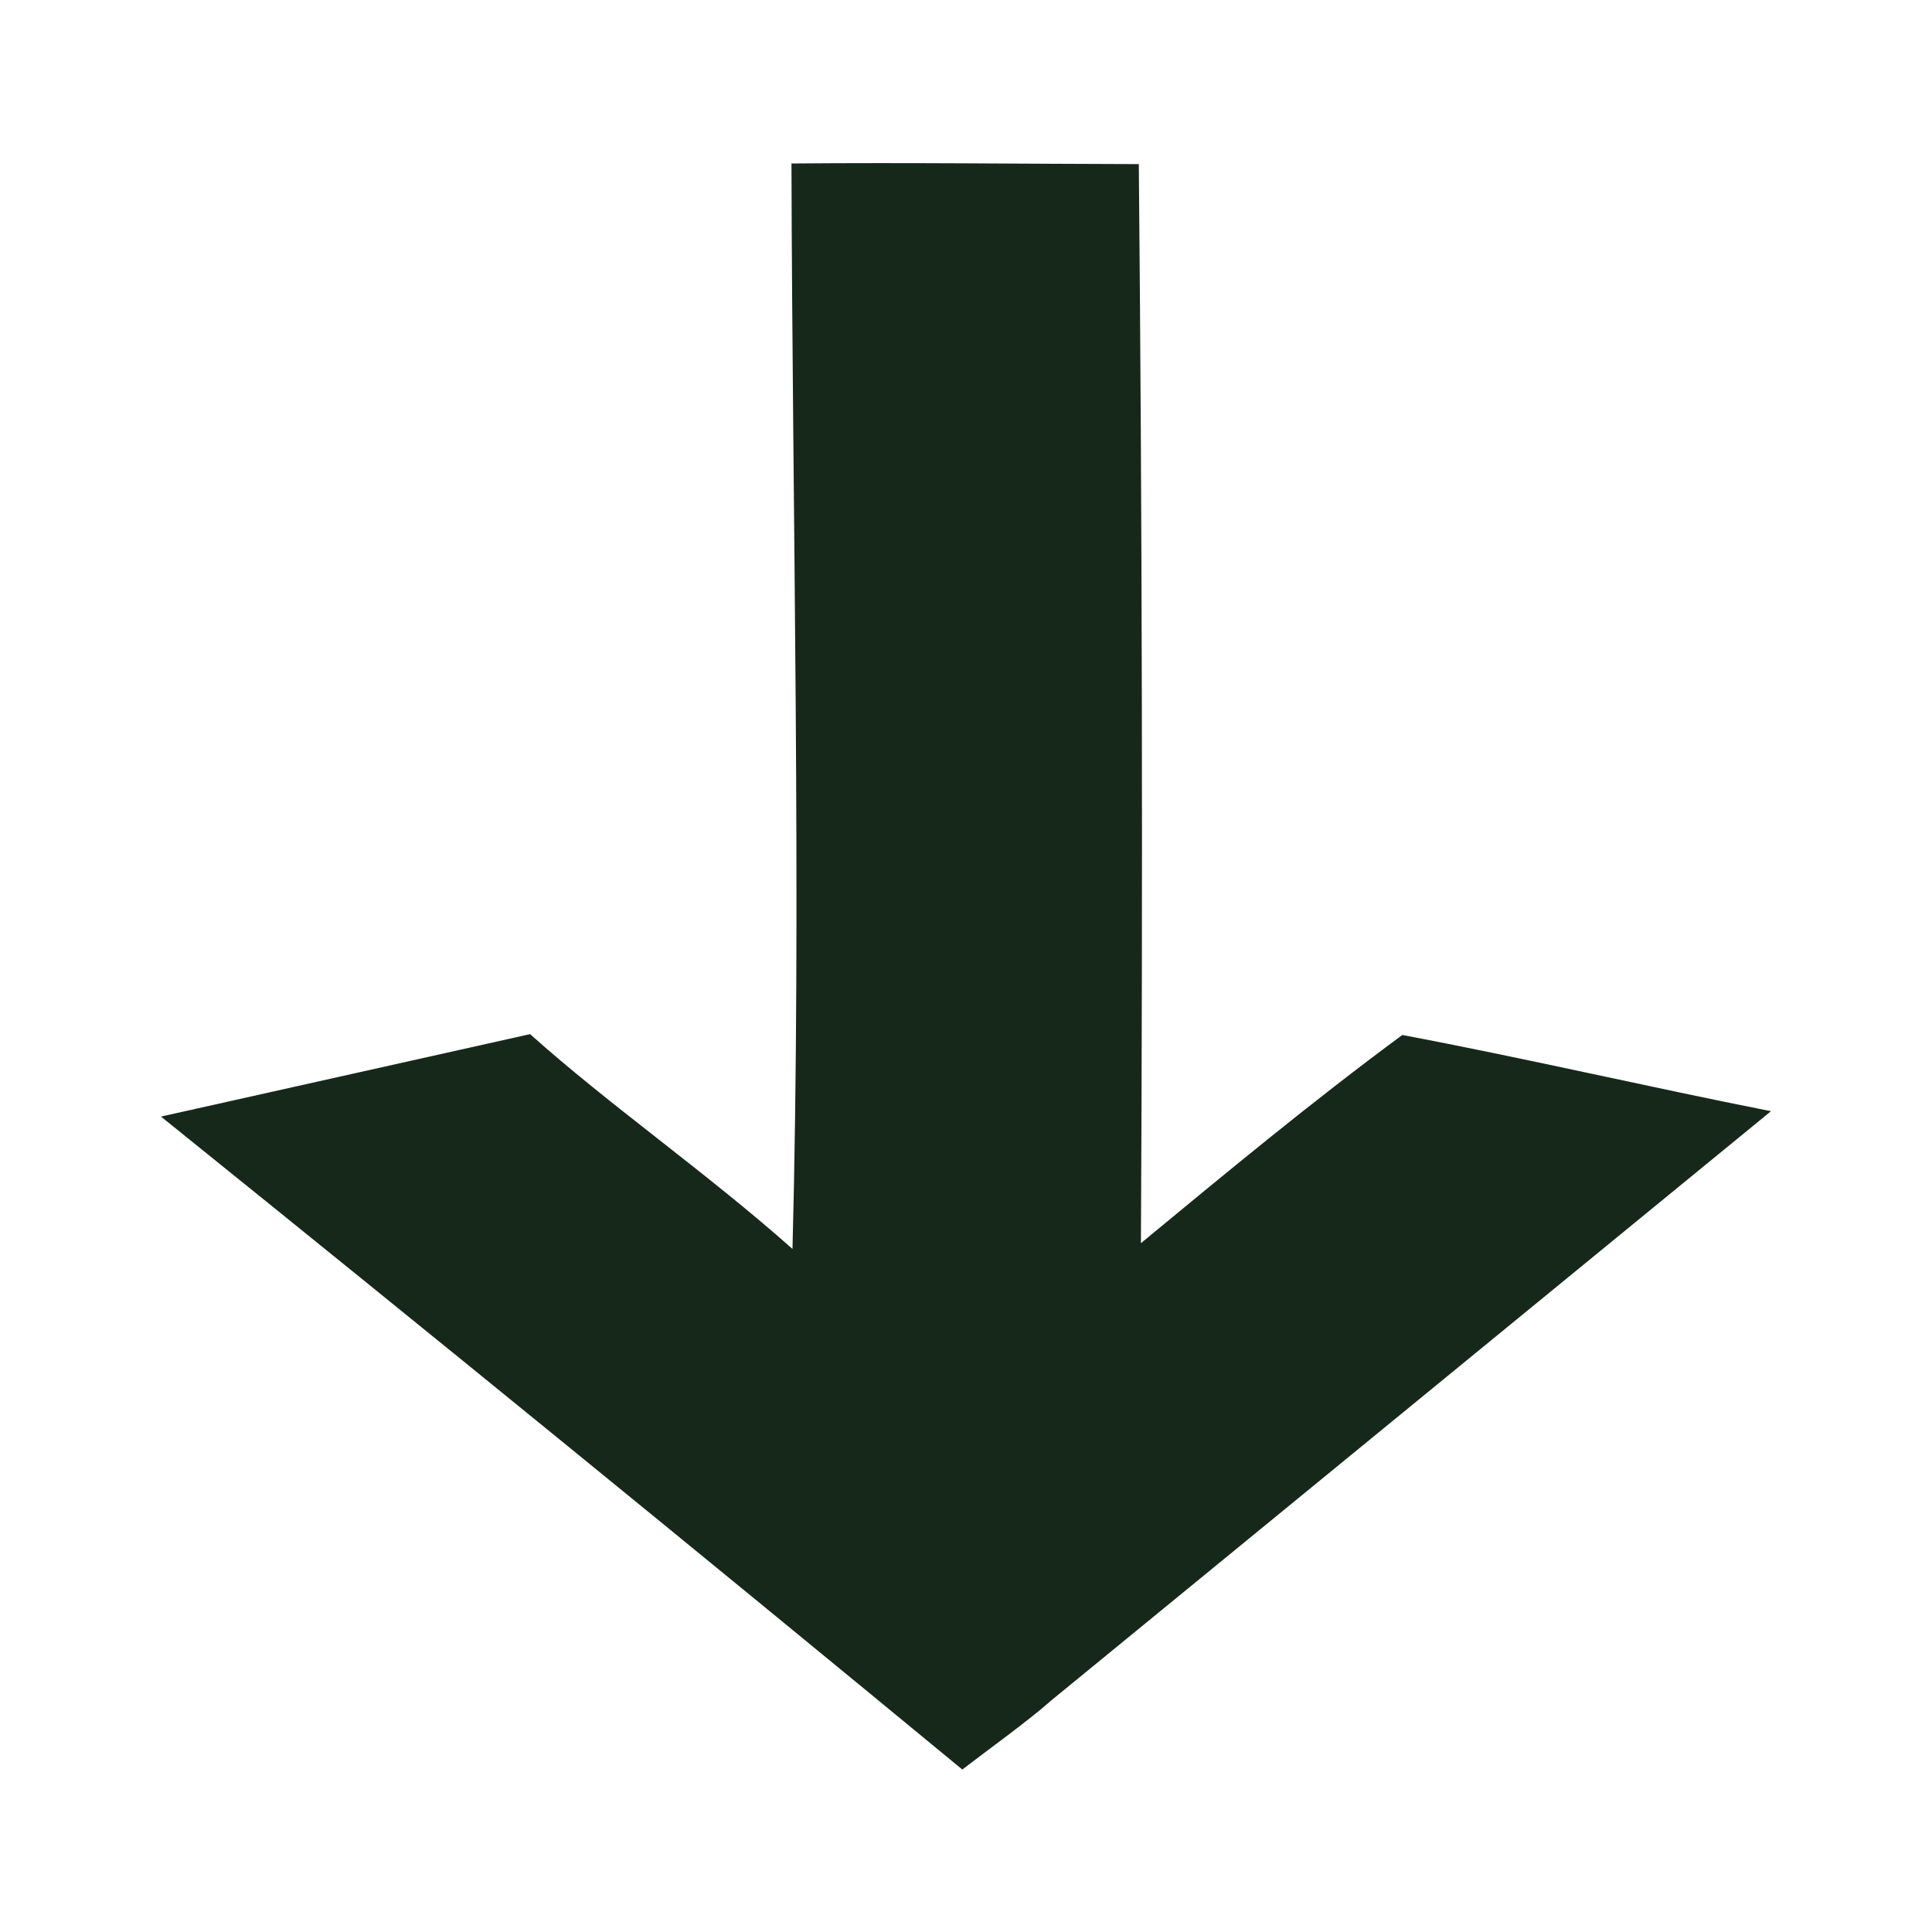
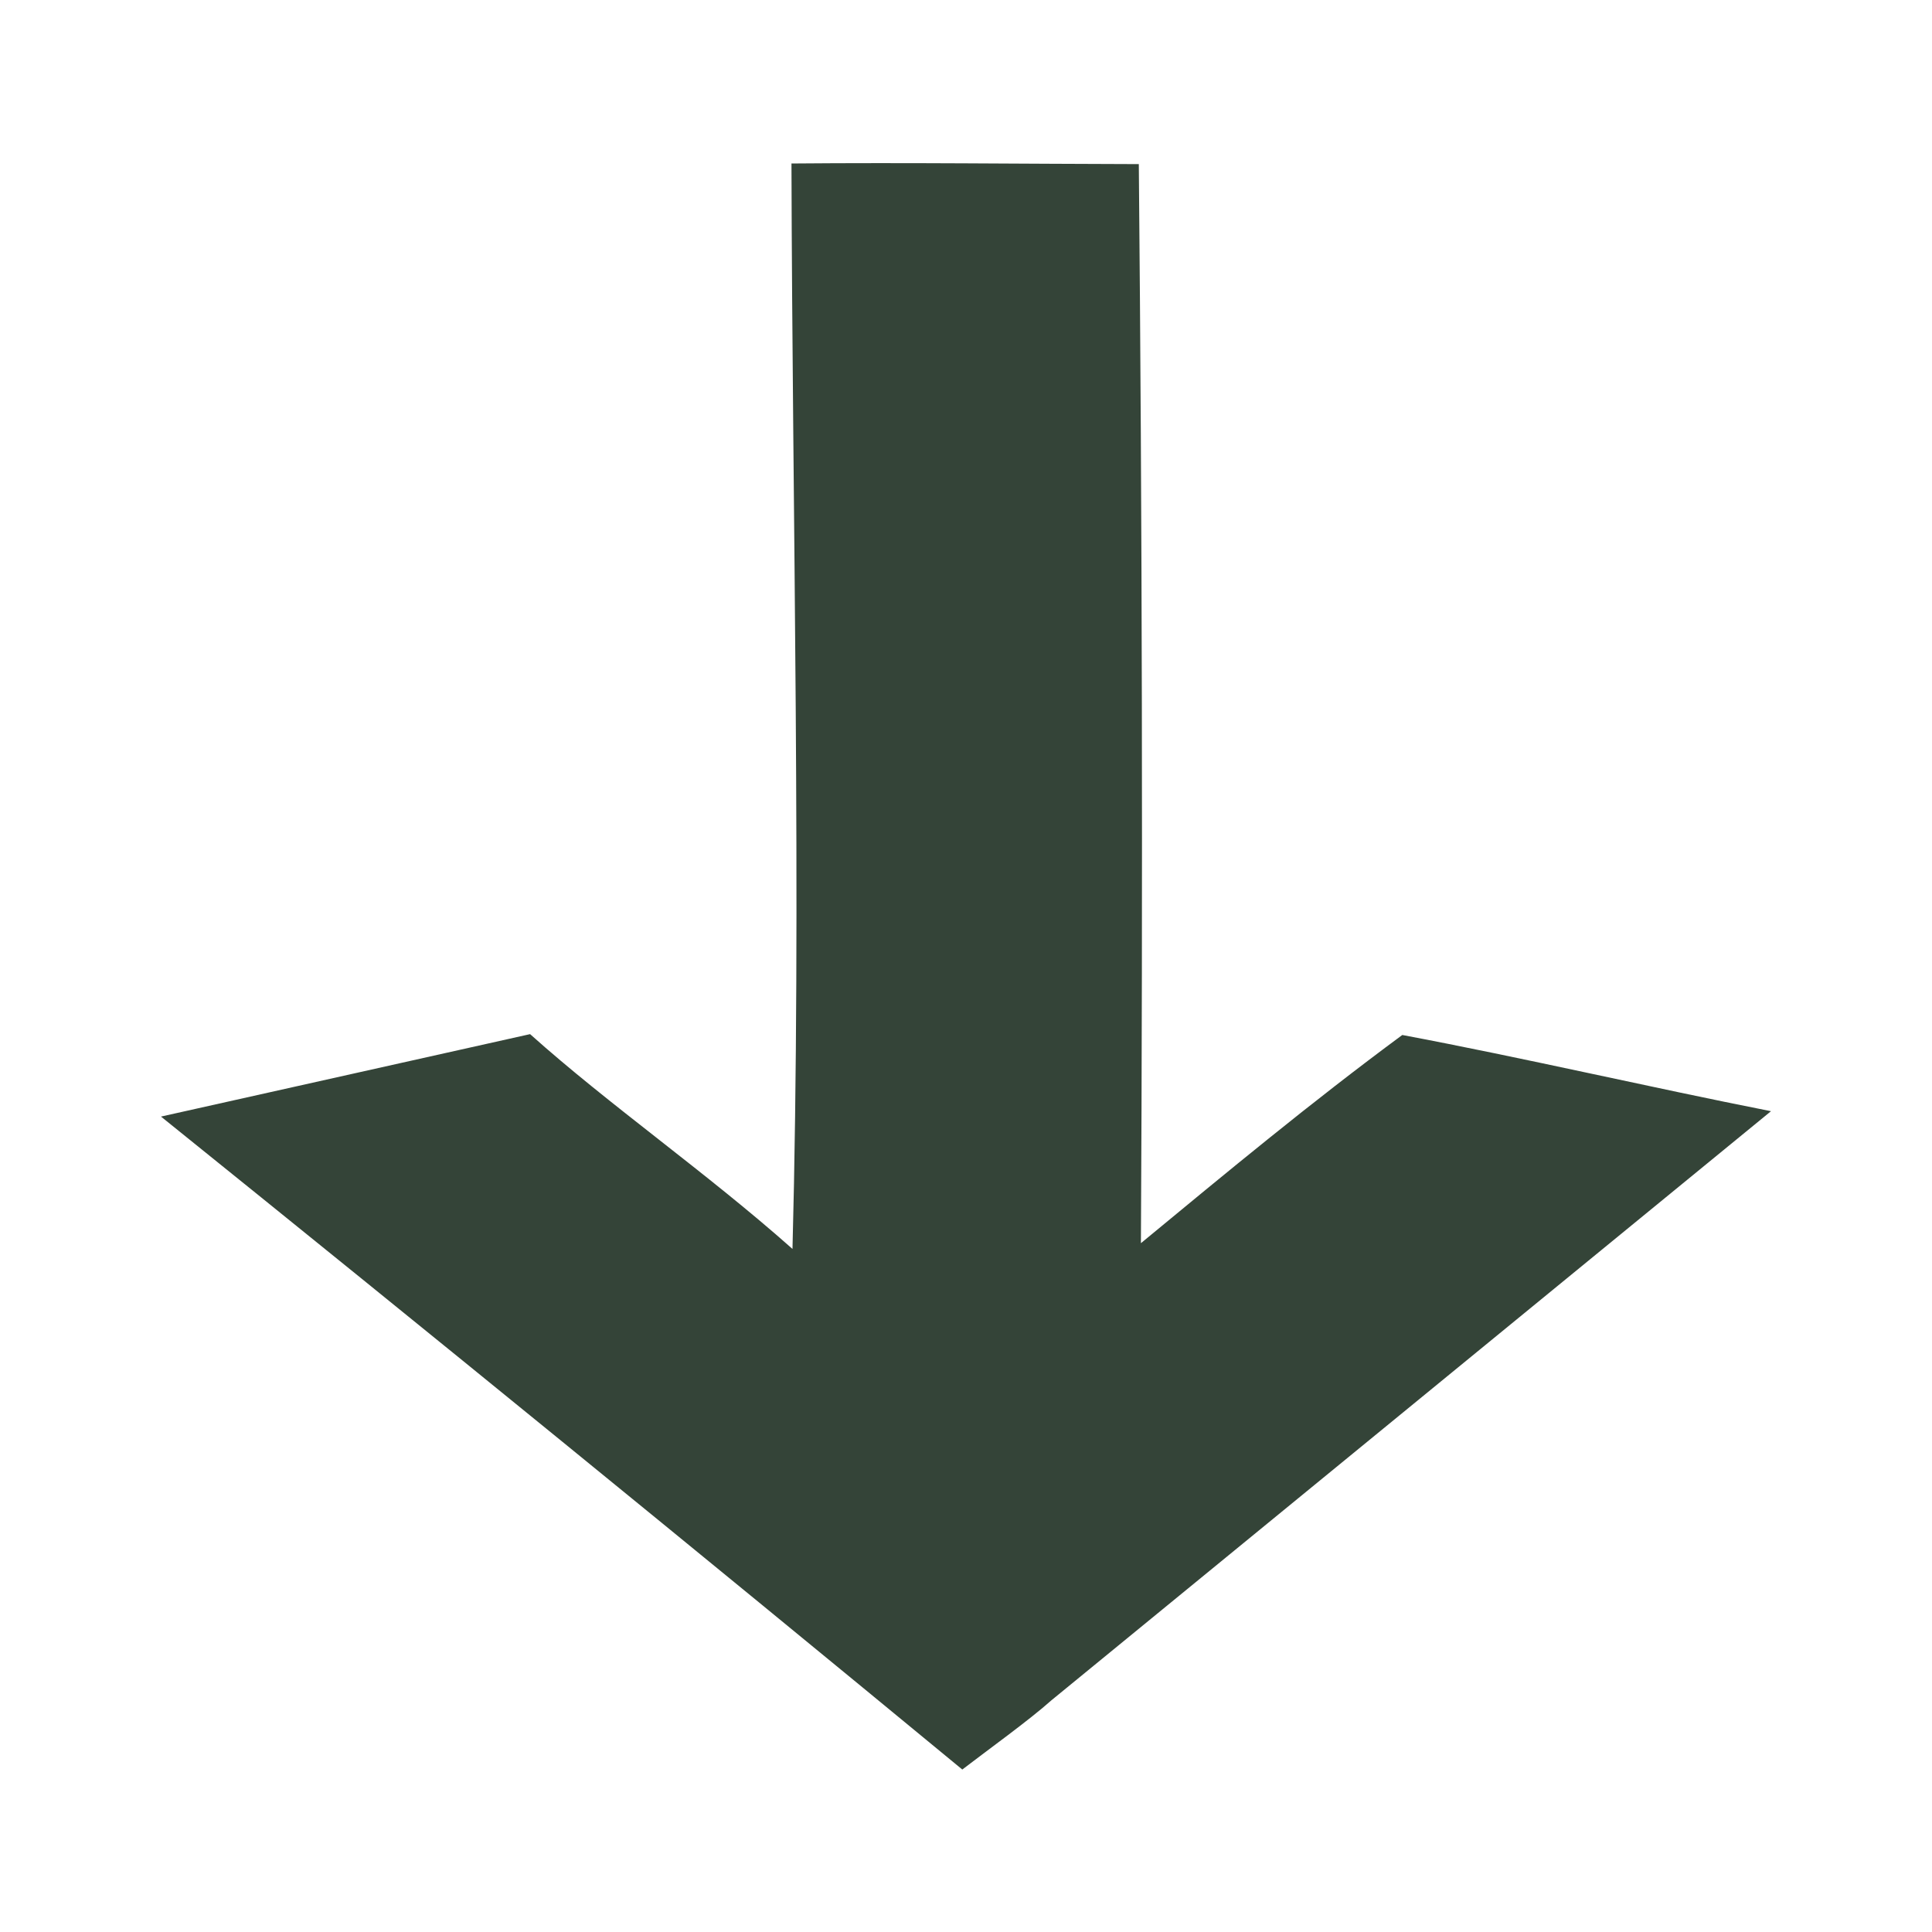
- <svg xmlns="http://www.w3.org/2000/svg" viewBox="2026.10 2067.87 247.69 247.69">
-   <path d="M 2127.57 2088.83 C 2142.32 2088.7 2157.33 2088.88 2172.1 2088.91 C 2172.53 2135.02 2172.62 2181.13 2172.37 2227.25 C 2183.59 2217.99 2194.17 2209.21 2205.88 2200.56 C 2221.45 2203.49 2237.44 2207.23 2253.15 2210.33 L 2160.89 2285.86 C 2158.09 2288.37 2152.63 2292.3 2149.47 2294.73 C 2115.39 2266.63 2081.14 2238.73 2046.74 2211.02 L 2094.06 2200.45 C 2104.12 2209.47 2116.68 2218.2 2127.7 2227.99 C 2128.87 2183.46 2127.68 2133.77 2127.57 2088.83 z" fill="rgb(22,40,26)" transform="translate(0,0)" />
+ <svg xmlns="http://www.w3.org/2000/svg" viewBox="2026.10 2067.87 247.69 247.69" style="color:#16281A">
+   <mask id="ma30" maskUnits="userSpaceOnUse" x="2026.10" y="2067.87" width="247.69" height="247.69">
+     <rect x="2026.10" y="2067.87" width="247.69" height="247.69" fill="black" />
+     <path d="M 2127.57 2088.83 C 2142.32 2088.7 2157.33 2088.88 2172.1 2088.91 C 2172.53 2135.02 2172.62 2181.13 2172.37 2227.25 C 2183.59 2217.99 2194.17 2209.21 2205.88 2200.56 C 2221.45 2203.49 2237.44 2207.23 2253.15 2210.33 L 2160.89 2285.86 C 2158.09 2288.37 2152.63 2292.3 2149.47 2294.73 C 2115.39 2266.63 2081.14 2238.73 2046.74 2211.02 L 2094.06 2200.45 C 2104.12 2209.47 2116.68 2218.2 2127.7 2227.99 C 2128.87 2183.46 2127.68 2133.77 2127.57 2088.83 z" fill="rgb(222,222,222)" />
+   </mask>
+   <rect x="2026.10" y="2067.87" width="247.69" height="247.69" fill="currentColor" mask="url(#ma30)" />
</svg>
